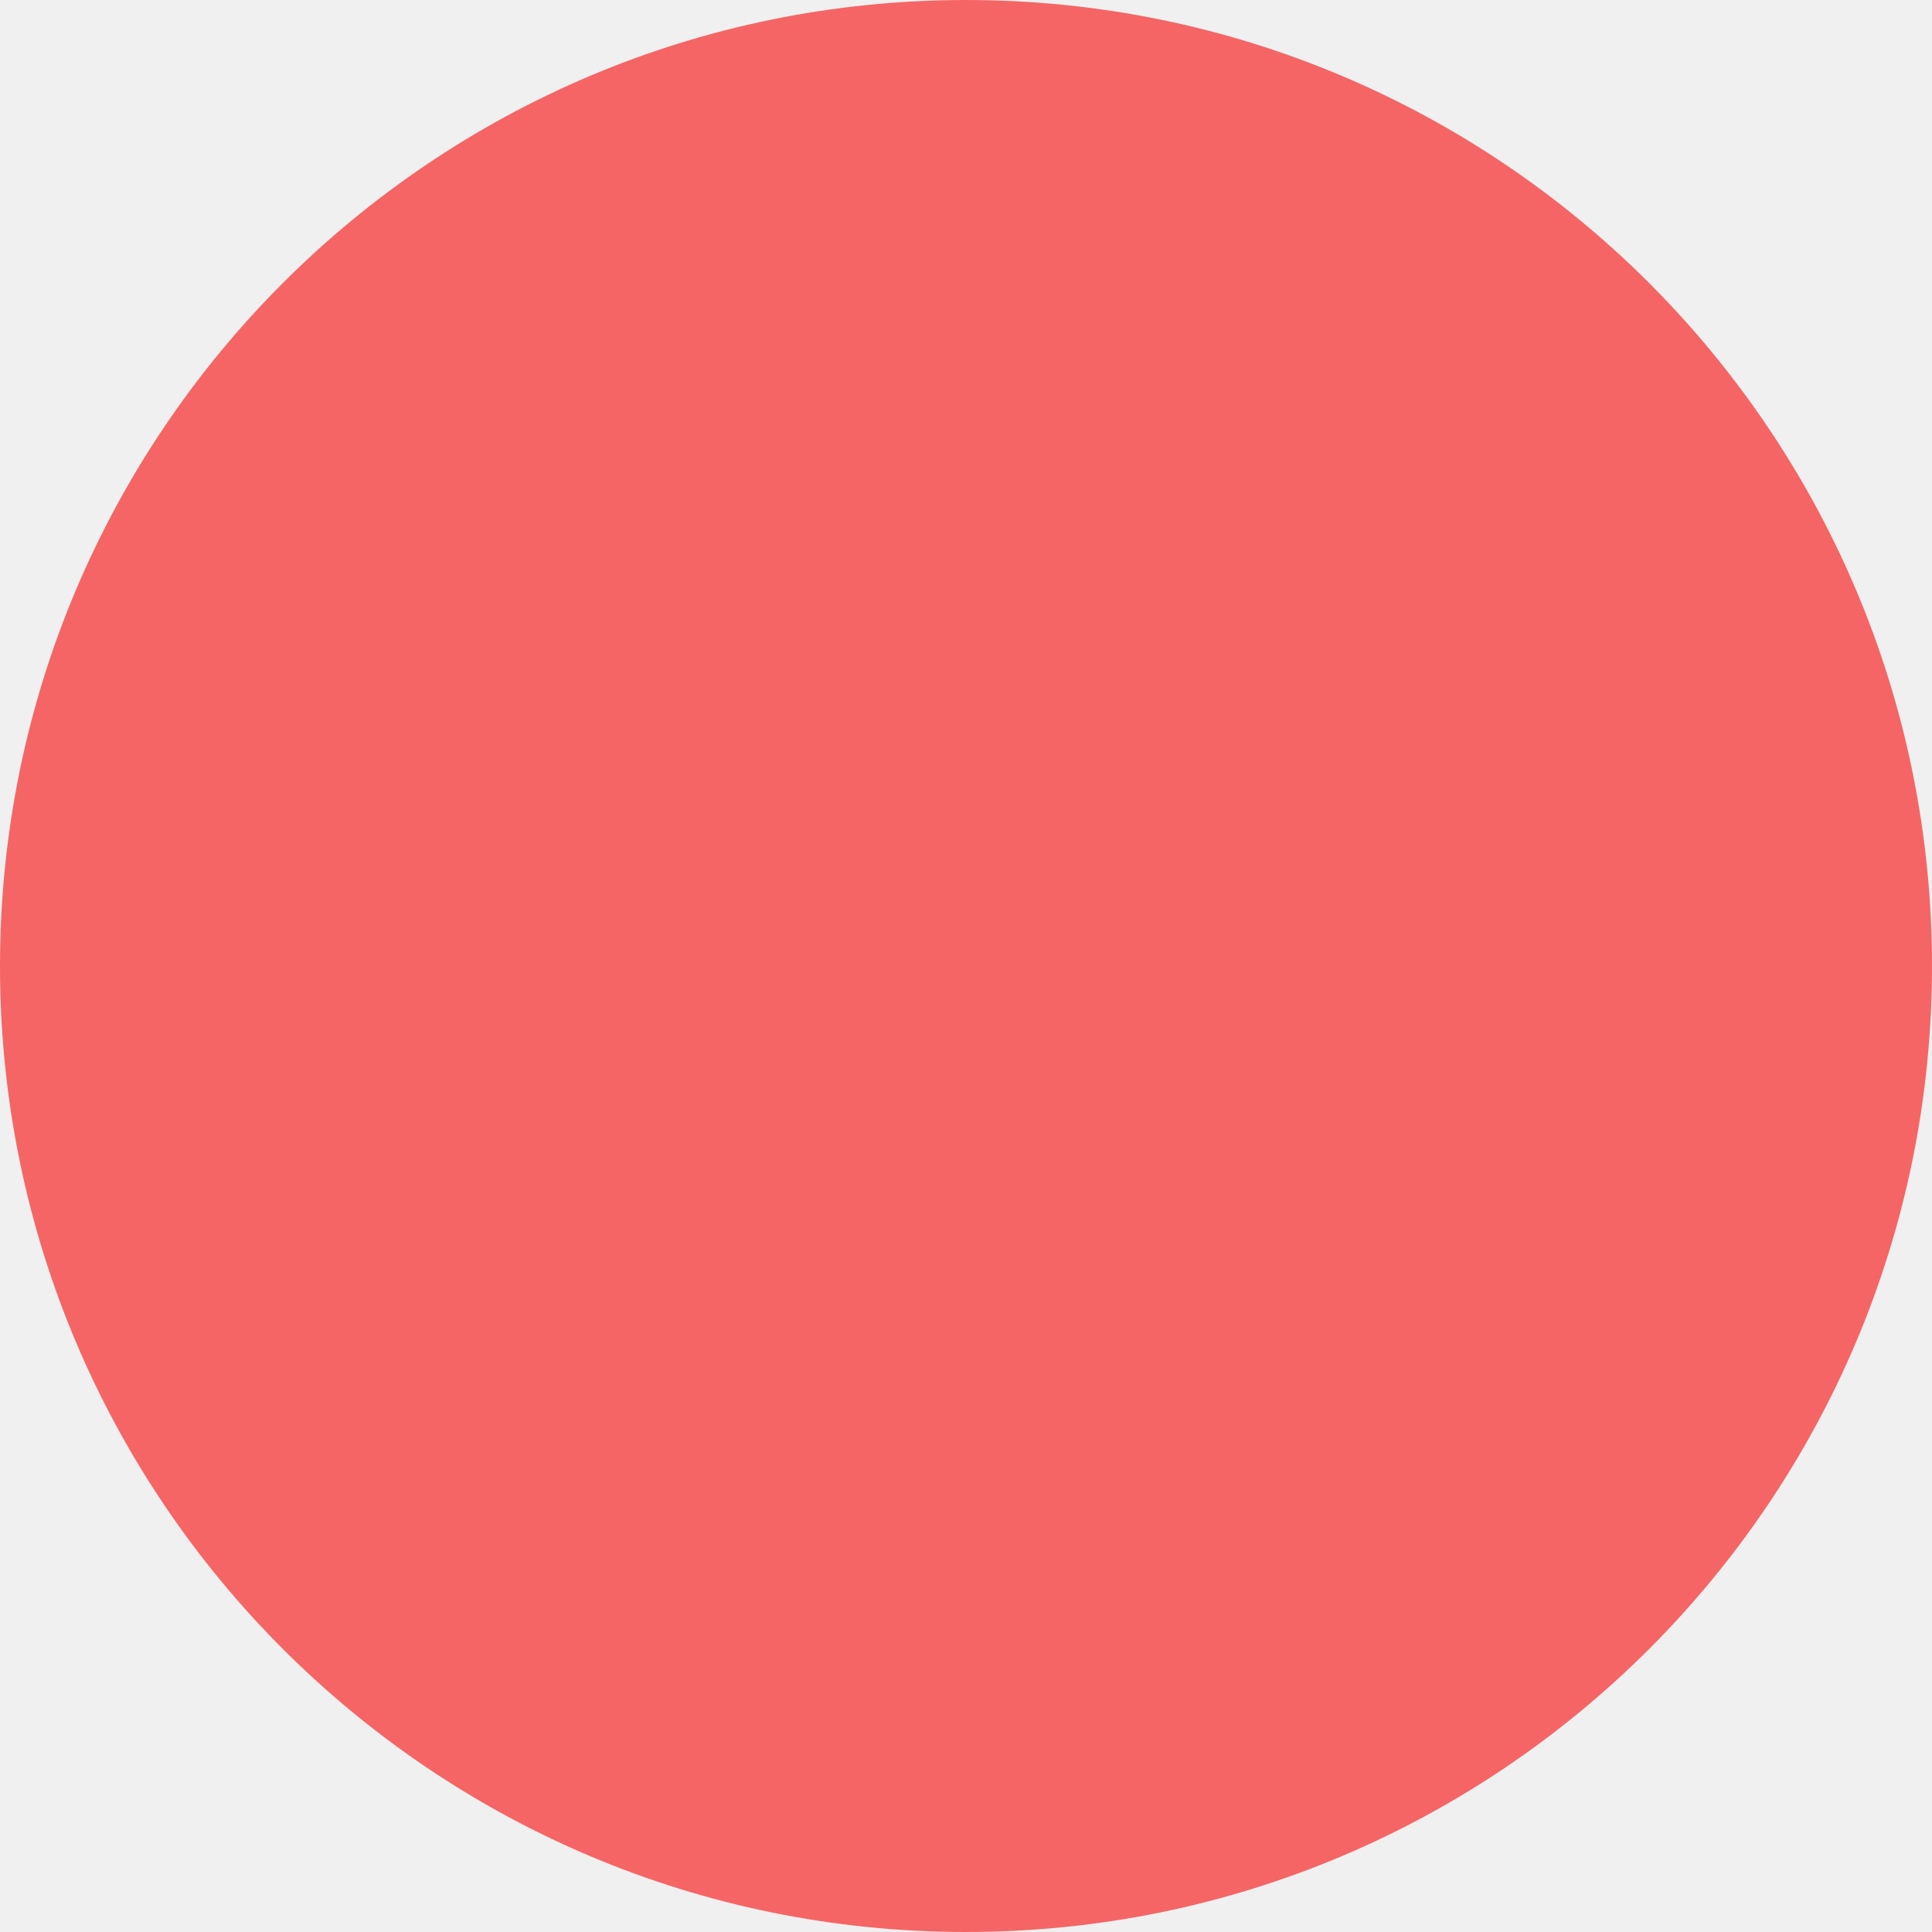
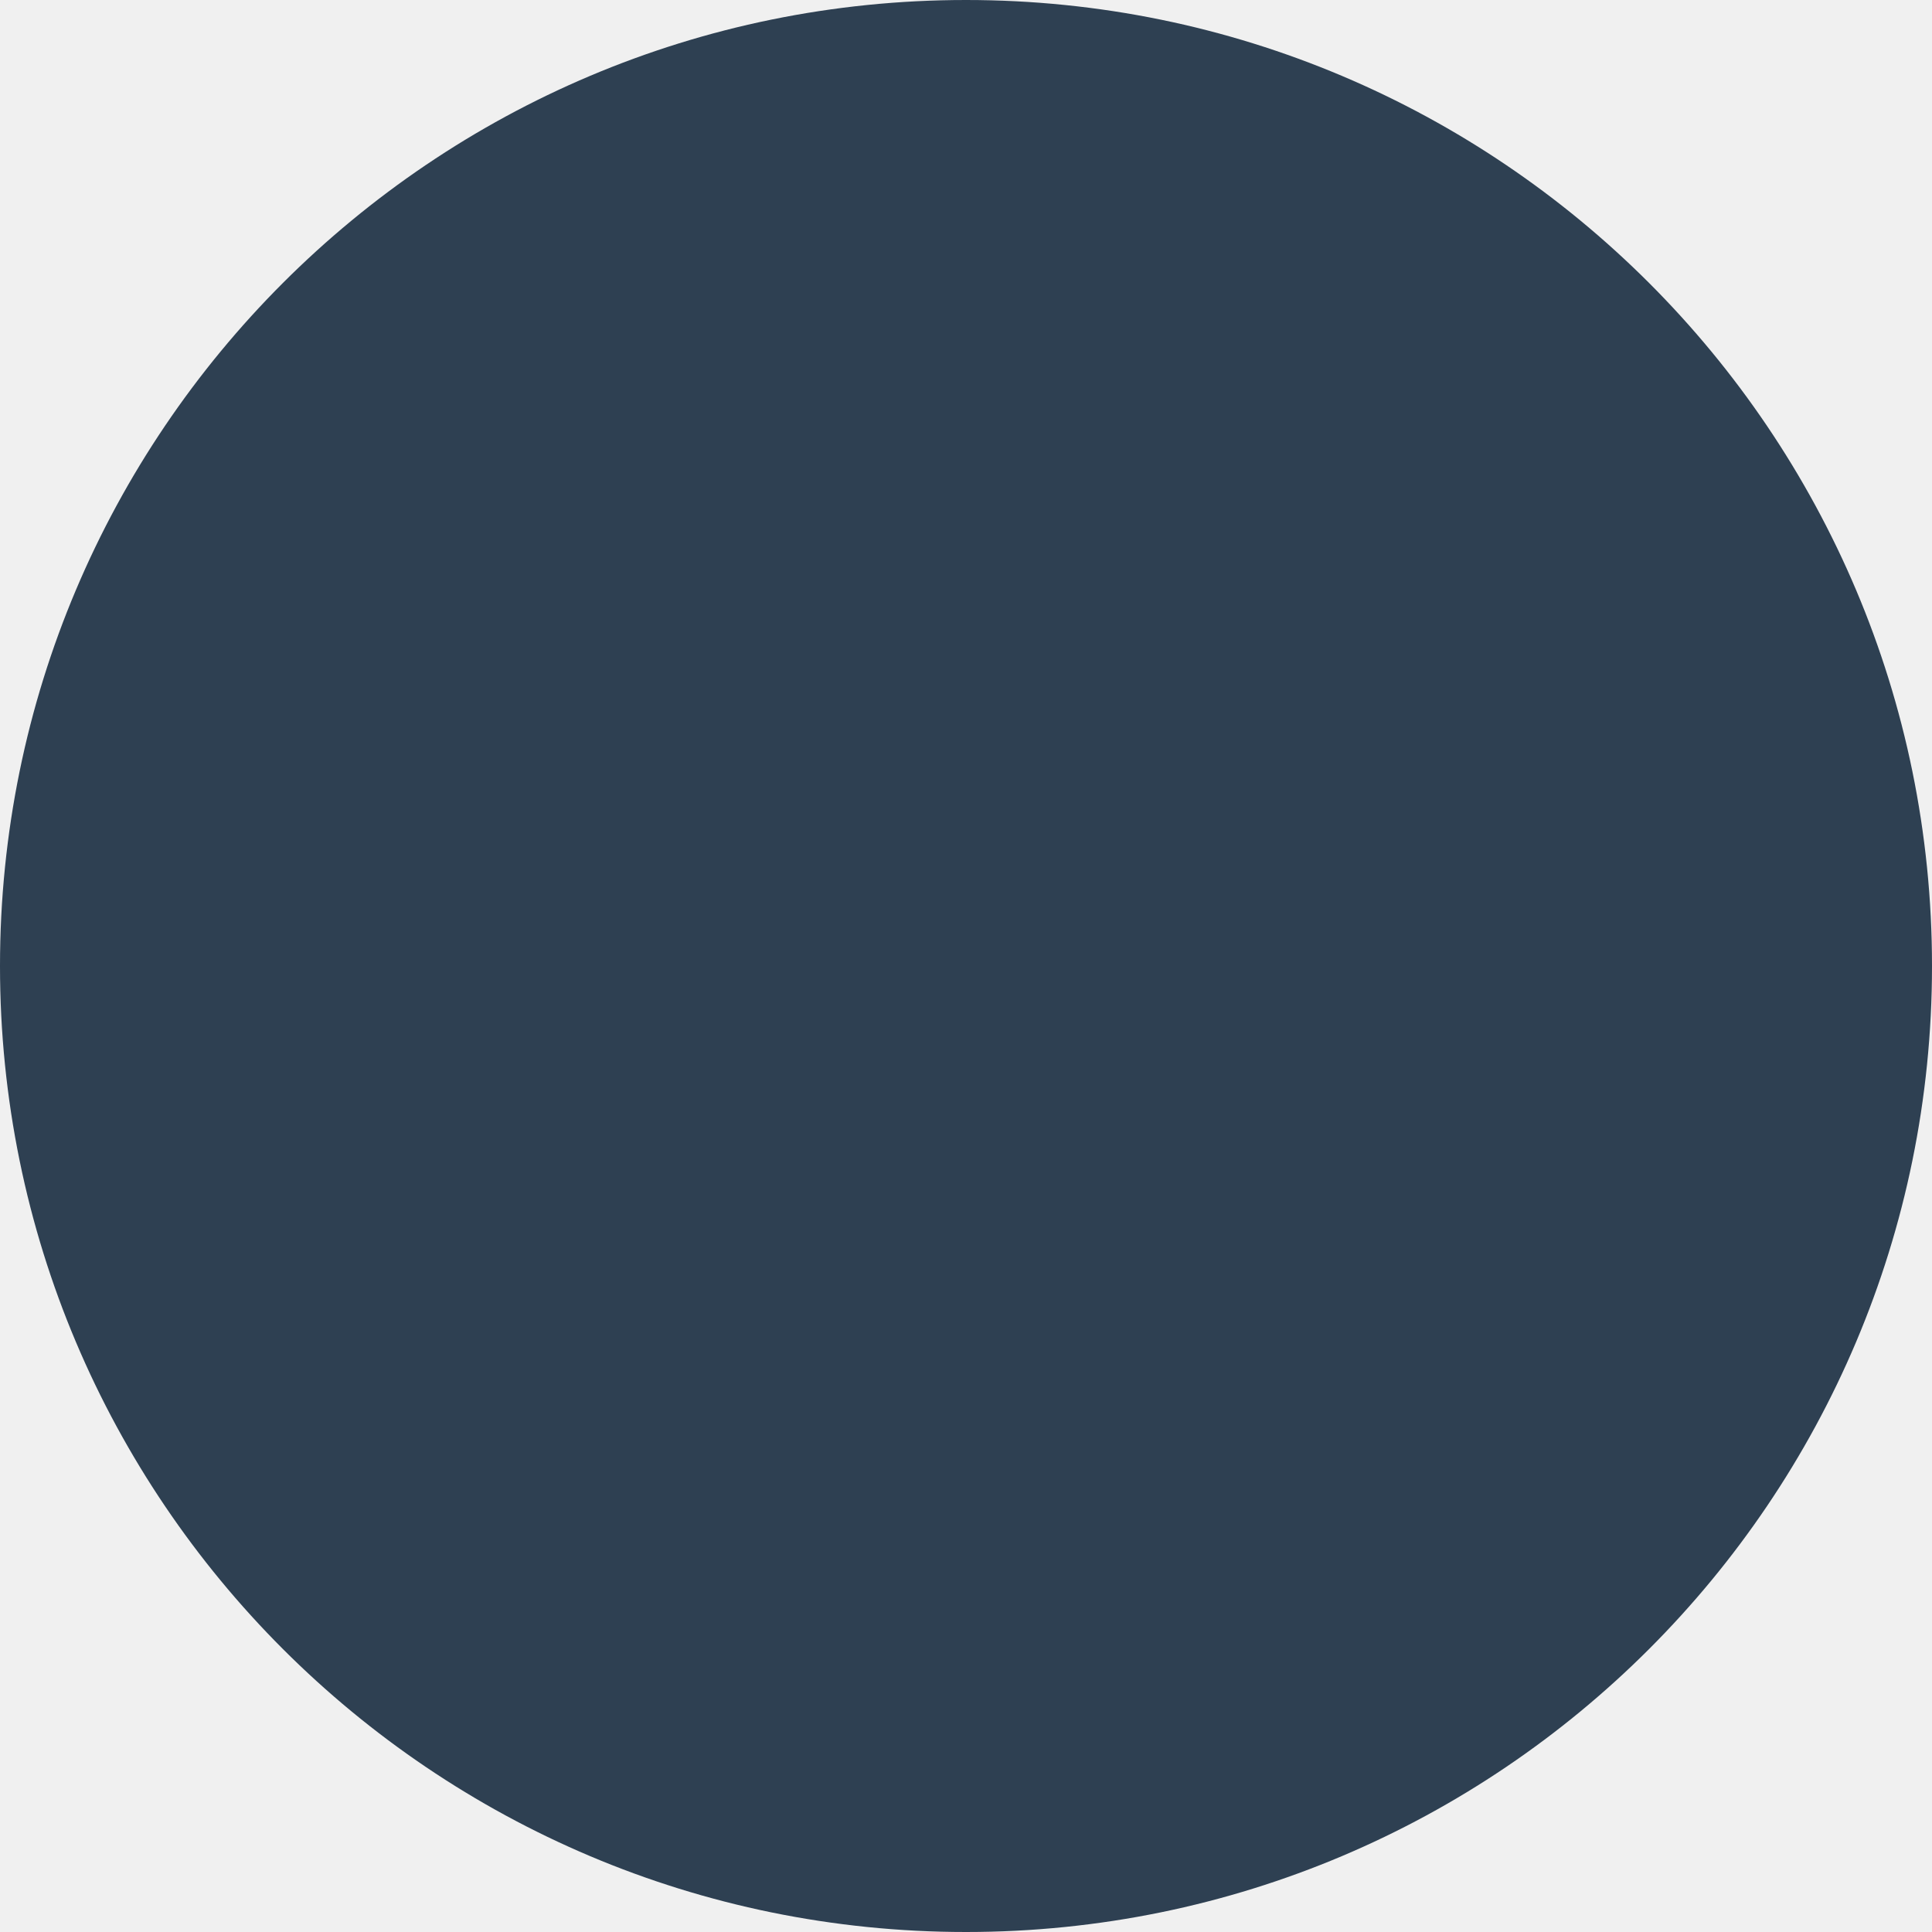
<svg xmlns="http://www.w3.org/2000/svg" width="50" height="50" viewBox="0 0 50 50" fill="none">
  <g clip-path="url(#clip0_6_2)">
-     <circle cx="25" cy="25" r="25" fill="#F56565" />
+     <circle cx="25" cy="25" r="25" fill="#2E4052" />
  </g>
  <defs>
    <clipPath id="clip0_6_2">
      <rect width="50" height="50" fill="white" />
    </clipPath>
  </defs>
</svg>
